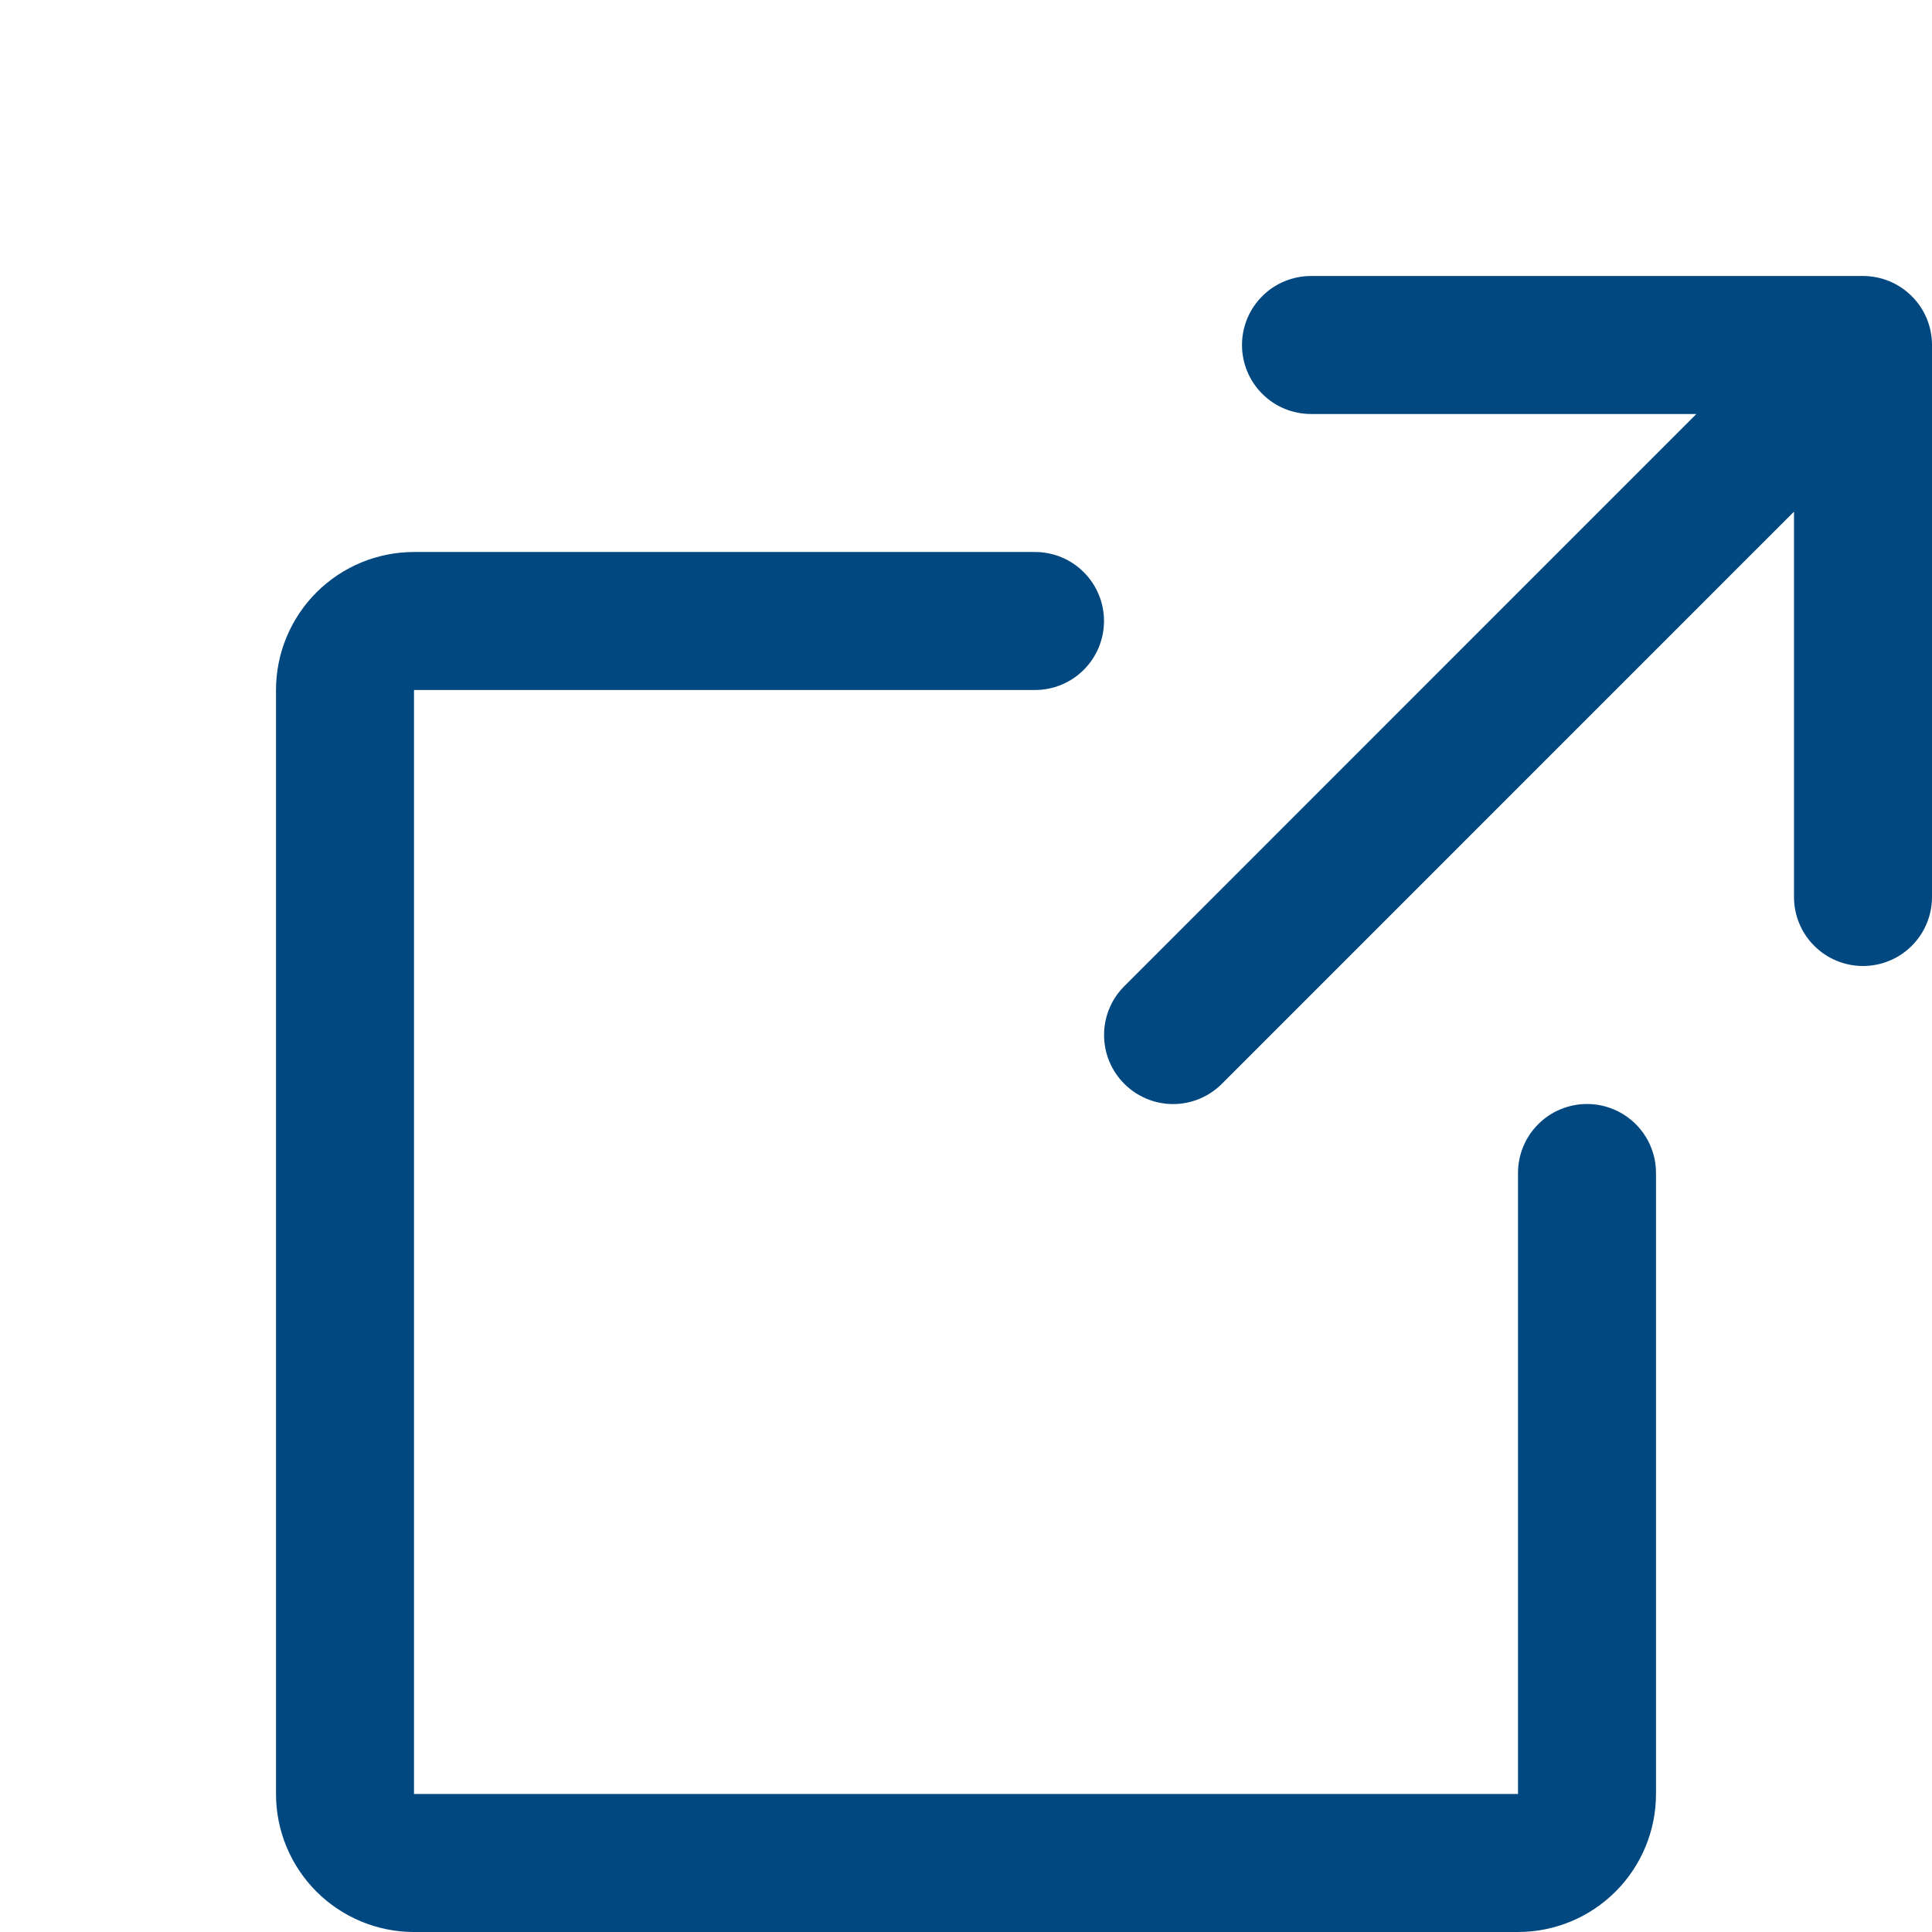
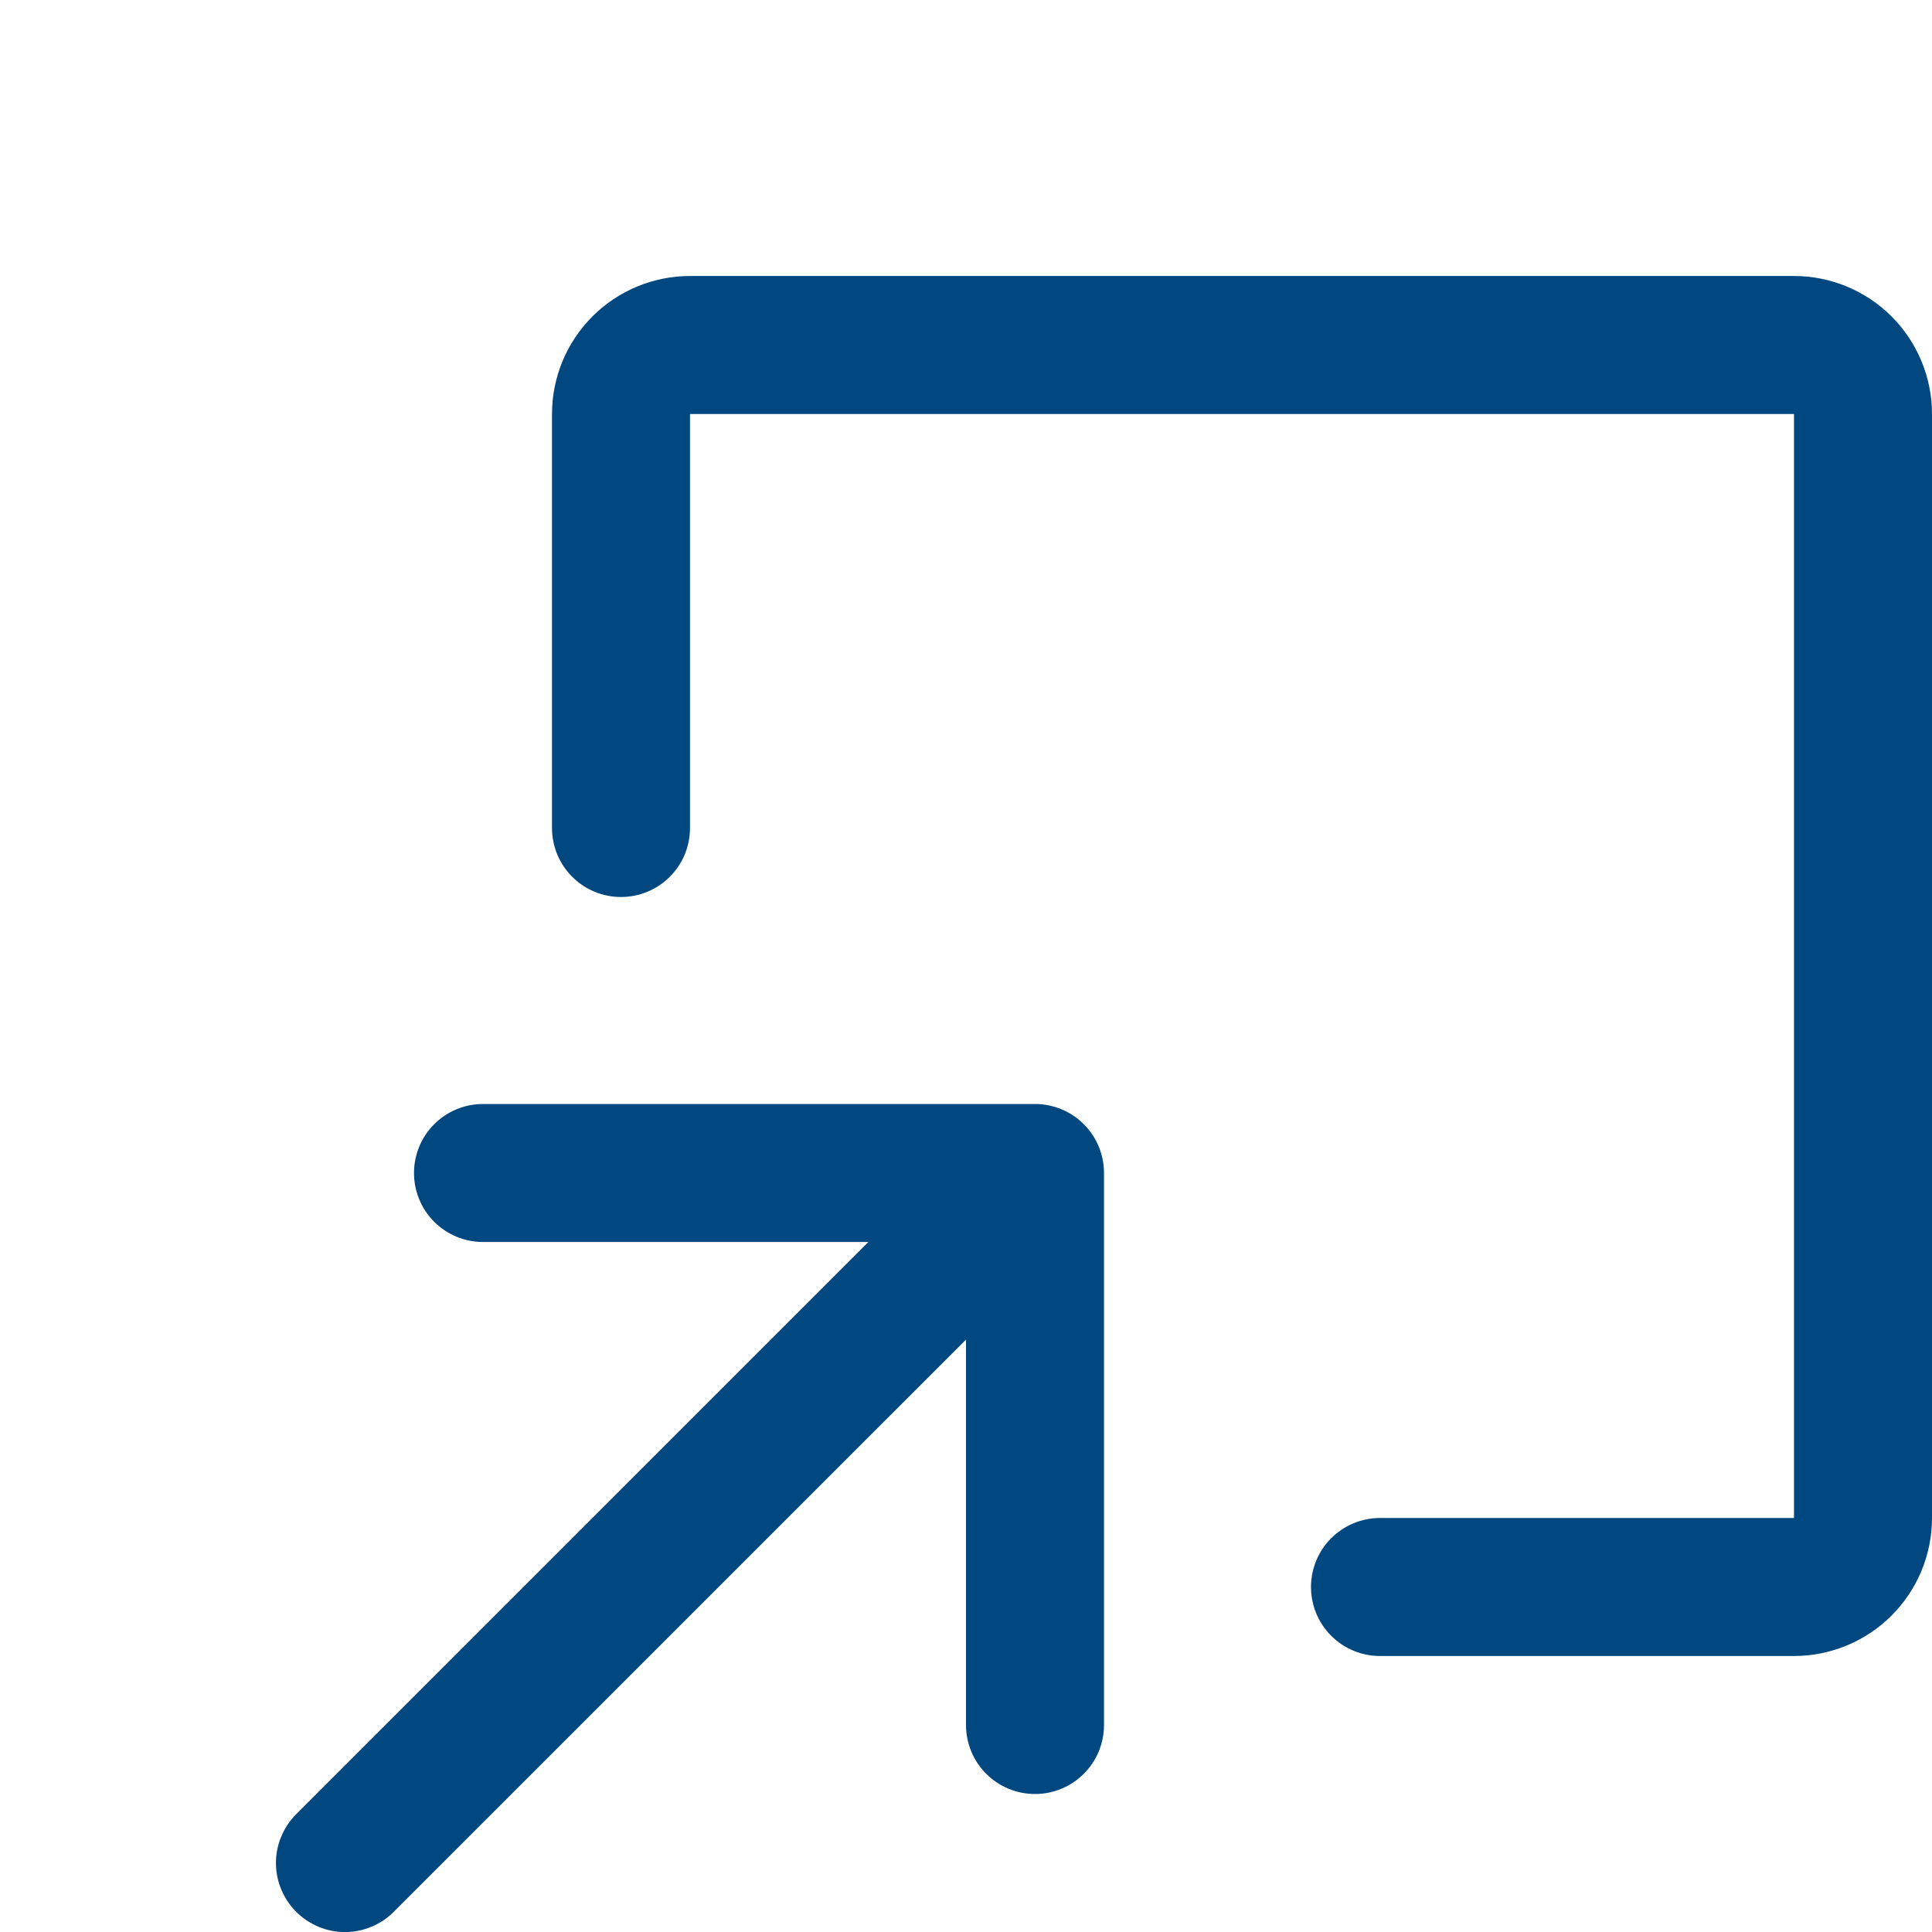
<svg xmlns="http://www.w3.org/2000/svg" width="28" height="28" viewBox="0 0 28 28" fill="none">
-   <path d="M28 13C28 13.265 27.895 13.52 27.707 13.707C27.52 13.895 27.265 14 27 14C26.735 14 26.48 13.895 26.293 13.707C26.105 13.52 26 13.265 26 13V7.415L17.709 15.707C17.521 15.895 17.267 16.001 17.001 16.001C16.736 16.001 16.481 15.895 16.294 15.707C16.106 15.52 16.001 15.265 16.001 15C16.001 14.735 16.106 14.48 16.294 14.293L24.585 6H19C18.735 6 18.48 5.895 18.293 5.707C18.105 5.52 18 5.265 18 5C18 4.735 18.105 4.48 18.293 4.293C18.48 4.105 18.735 4 19 4H27C27.265 4 27.52 4.105 27.707 4.293C27.895 4.48 28 4.735 28 5V13ZM23 16C22.735 16 22.48 16.105 22.293 16.293C22.105 16.48 22 16.735 22 17V26H6V10H15C15.265 10 15.52 9.895 15.707 9.707C15.895 9.52 16 9.265 16 9C16 8.735 15.895 8.48 15.707 8.293C15.52 8.105 15.265 8 15 8H6C5.47 8 4.961 8.211 4.586 8.586C4.211 8.961 4 9.47 4 10V26C4 26.53 4.211 27.039 4.586 27.414C4.961 27.789 5.47 28 6 28H22C22.53 28 23.039 27.789 23.414 27.414C23.789 27.039 24 26.53 24 26V17C24 16.735 23.895 16.48 23.707 16.293C23.52 16.105 23.265 16 23 16Z" fill="#014780" />
+   <path d="M16 17V25C16 25.265 15.895 25.52 15.707 25.707C15.52 25.895 15.265 26 15 26C14.735 26 14.48 25.895 14.293 25.707C14.105 25.52 14 25.265 14 25V19.415L5.707 27.707C5.615 27.8 5.504 27.874 5.383 27.924C5.261 27.975 5.131 28.001 5 28.001C4.869 28.001 4.738 27.975 4.617 27.924C4.496 27.874 4.385 27.8 4.292 27.707C4.2 27.615 4.126 27.504 4.076 27.383C4.025 27.262 3.999 27.131 3.999 27C3.999 26.869 4.025 26.738 4.076 26.617C4.126 26.496 4.2 26.385 4.292 26.293L12.585 18H7C6.735 18 6.48 17.895 6.293 17.707C6.105 17.52 6 17.265 6 17C6 16.735 6.105 16.48 6.293 16.293C6.48 16.105 6.735 16 7 16H15C15.265 16 15.52 16.105 15.707 16.293C15.895 16.48 16 16.735 16 17ZM26 4H10C9.47 4 8.961 4.211 8.586 4.586C8.211 4.961 8 5.47 8 6V12C8 12.265 8.105 12.52 8.293 12.707C8.48 12.895 8.735 13 9 13C9.265 13 9.52 12.895 9.707 12.707C9.895 12.52 10 12.265 10 12V6H26V22H20C19.735 22 19.48 22.105 19.293 22.293C19.105 22.48 19 22.735 19 23C19 23.265 19.105 23.52 19.293 23.707C19.48 23.895 19.735 24 20 24H26C26.53 24 27.039 23.789 27.414 23.414C27.789 23.039 28 22.53 28 22V6C28 5.47 27.789 4.961 27.414 4.586C27.039 4.211 26.53 4 26 4Z" fill="#014780" />
</svg>
